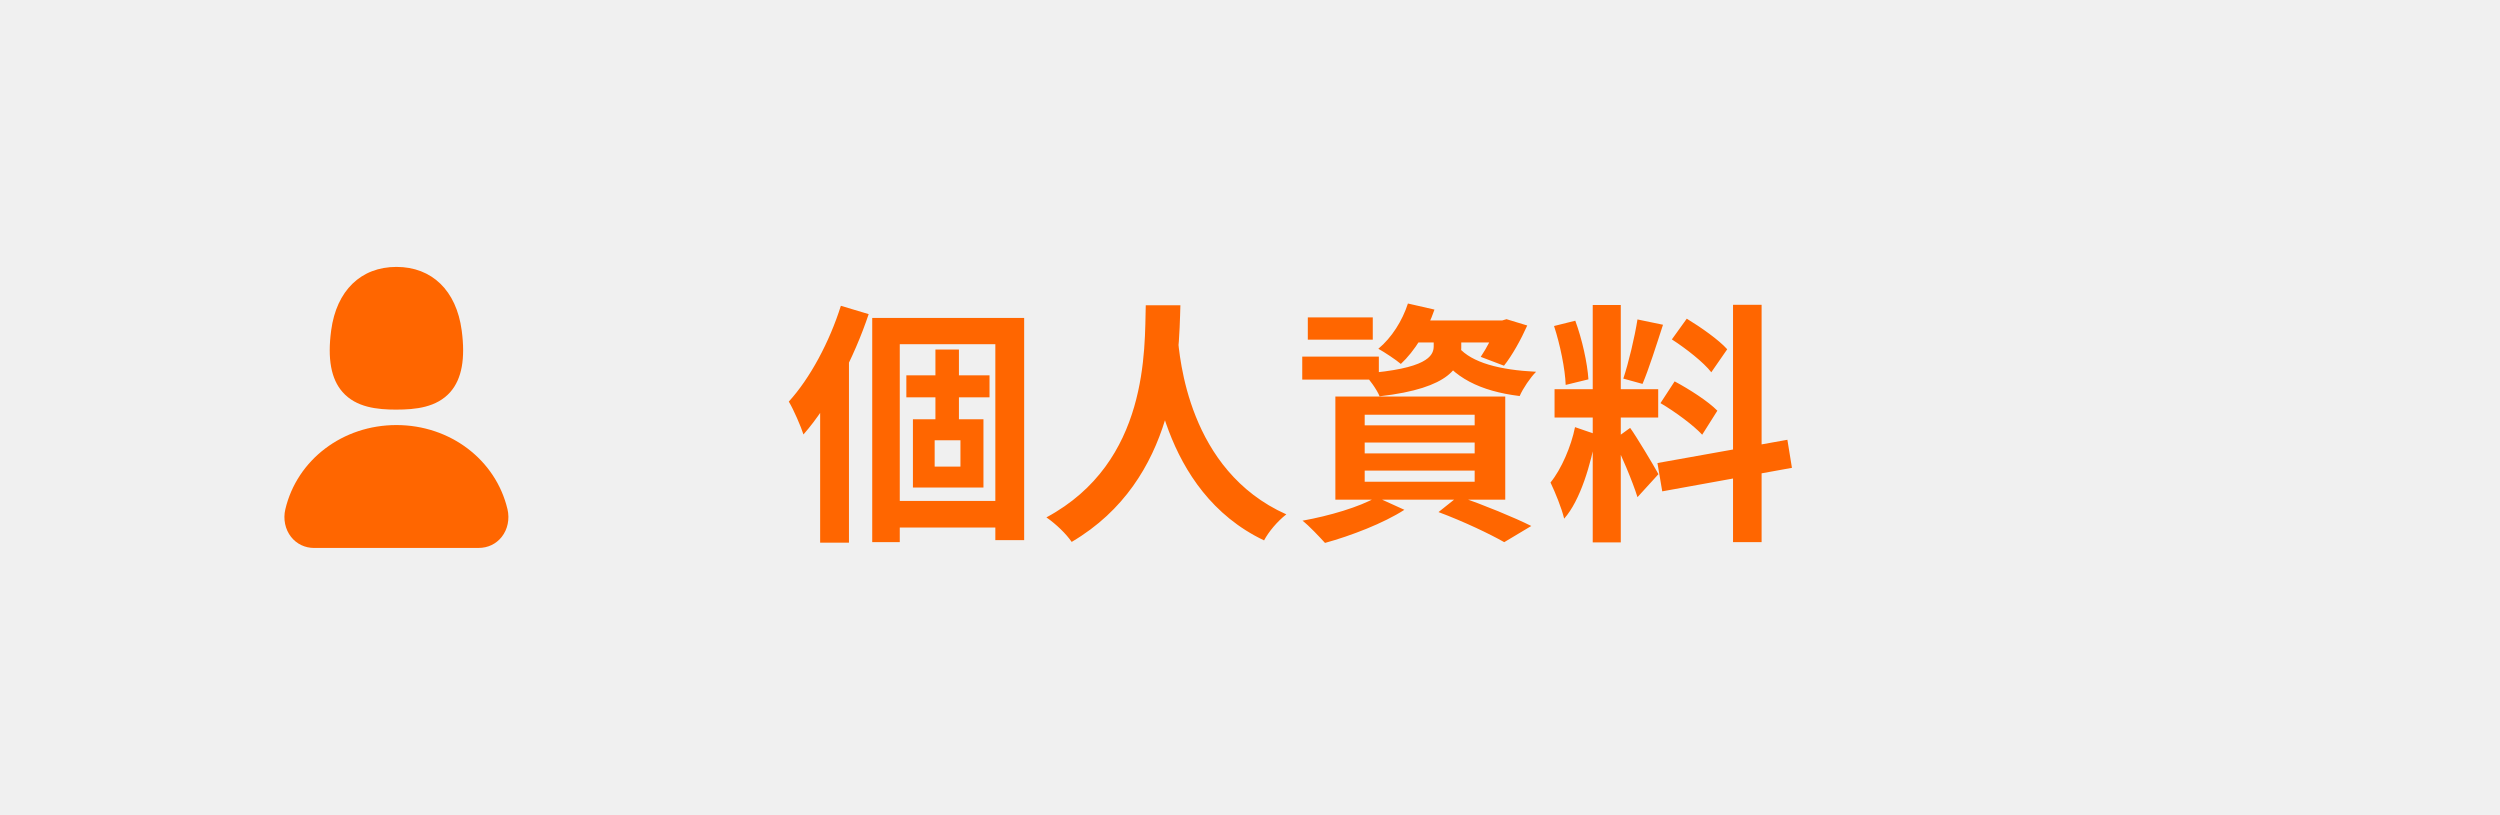
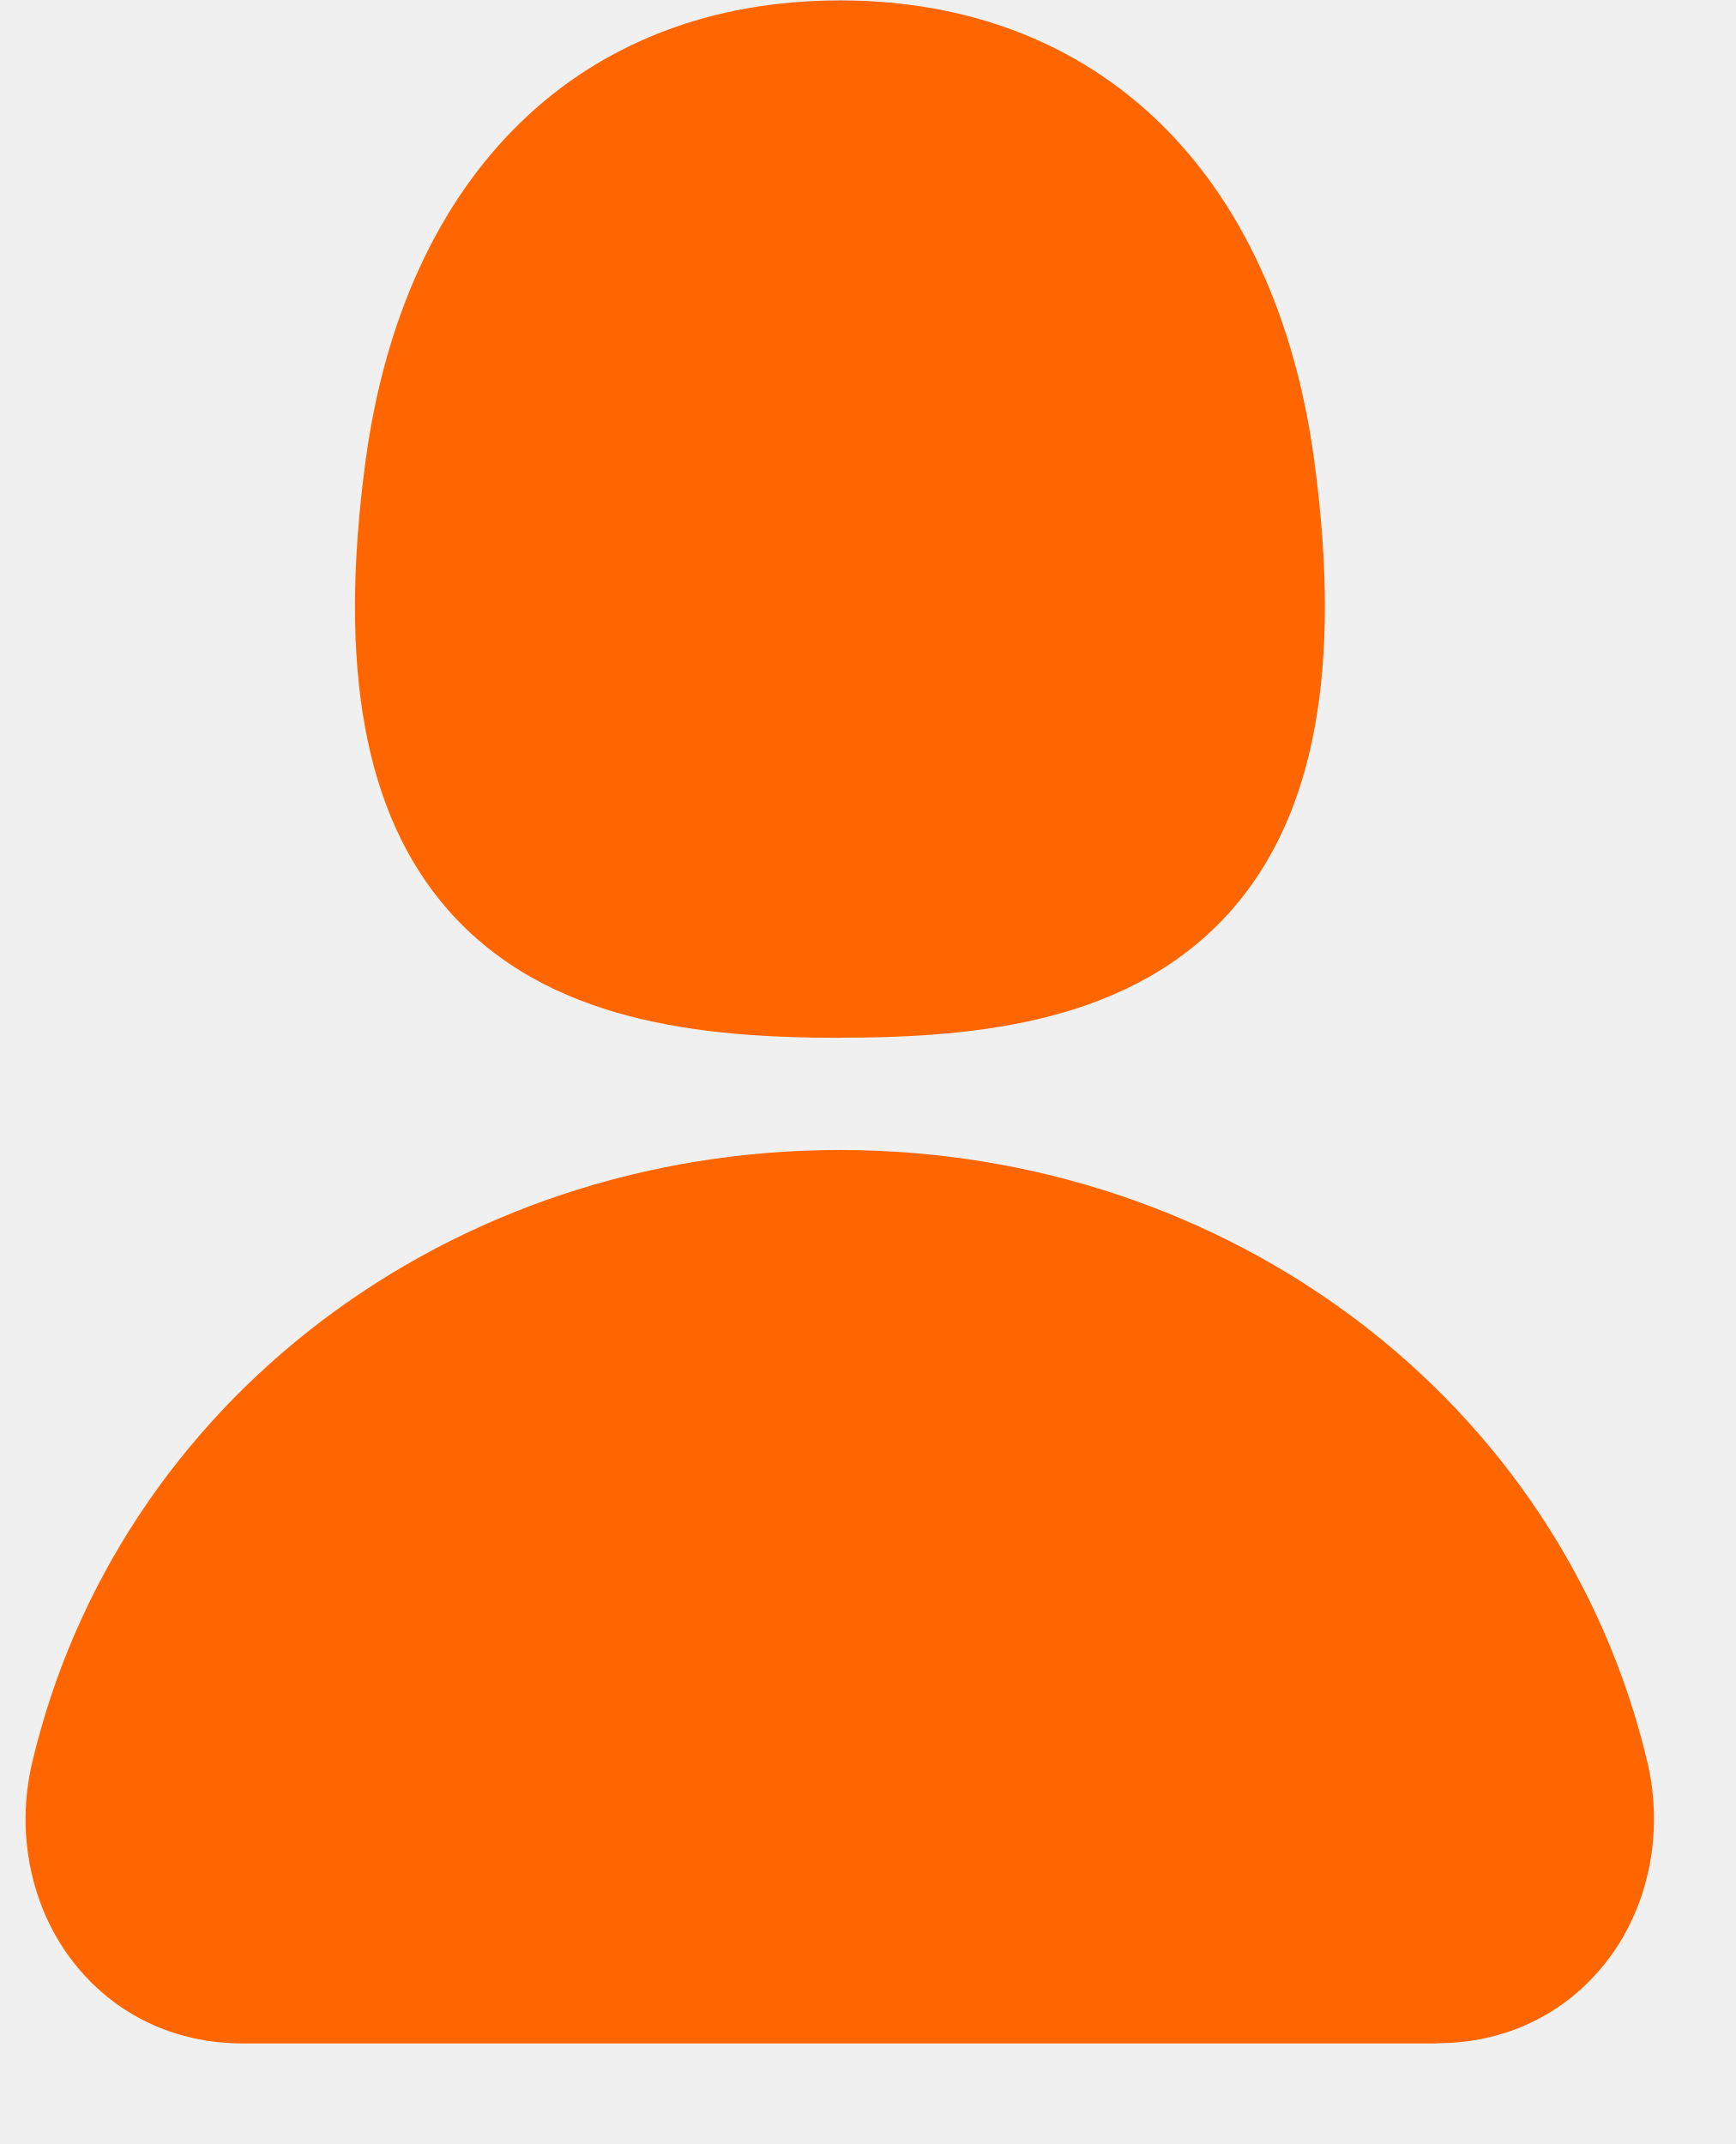
- <svg xmlns="http://www.w3.org/2000/svg" width="178" height="58" viewBox="0 0 178 58" fill="none">
-   <g clip-path="url(#clip0_34229_1852)">
-     <path d="M28.225 29.165C26.869 29.165 25.353 29.015 24.385 27.909C23.571 26.979 23.308 25.541 23.58 23.517C23.96 20.691 25.696 19.004 28.226 19.004C30.756 19.004 32.493 20.691 32.872 23.517C33.144 25.541 32.88 26.977 32.066 27.909C31.096 29.015 29.581 29.164 28.226 29.164L28.225 29.165ZM34.074 39.015H22.376C21.713 39.015 21.126 38.735 20.726 38.229C20.304 37.695 20.15 36.959 20.316 36.261C21.15 32.731 24.402 30.264 28.224 30.264C32.046 30.264 35.298 32.73 36.134 36.261C36.298 36.959 36.144 37.695 35.722 38.228C35.322 38.733 34.737 39.013 34.074 39.013V39.015Z" fill="#FF6600" />
-     <path d="M62.102 22.636V38.602H64.064V24.508H70.868V38.458H72.92V22.636H62.102ZM64.532 26.722V28.288H70.454V26.722H64.532ZM63.11 35.668V37.558H71.858V35.668H63.11ZM66.602 24.886V30.664H68.276V24.886H66.602ZM66.548 31.348H68.384V33.22H66.548V31.348ZM65 29.854V34.714H70.022V29.854H65ZM59.87 21.772C59.06 24.346 57.674 26.938 56.162 28.594C56.504 29.152 57.044 30.412 57.206 30.934C59.078 28.81 60.806 25.48 61.85 22.366L59.87 21.772ZM58.394 26.704V38.638H60.446V24.688L60.428 24.67L58.394 26.704ZM81.578 21.736C81.488 24.814 81.83 32.896 74.504 36.838C75.206 37.324 75.908 38.008 76.304 38.584C83.828 34.156 83.936 25.462 84.044 21.736H81.578ZM83.846 23.932L81.758 24.166C82.028 25.966 82.622 34.966 90.002 38.476C90.326 37.864 90.938 37.126 91.586 36.622C84.566 33.49 83.99 25.39 83.846 23.932ZM97.166 31.51H104.996V32.284H97.166V31.51ZM97.166 33.508H104.996V34.3H97.166V33.508ZM97.166 29.53H104.996V30.286H97.166V29.53ZM95.078 28.234V35.578H107.174V28.234H95.078ZM102.422 36.46C104.204 37.126 106.058 38.008 107.102 38.602L109.028 37.45C107.804 36.838 105.698 35.974 103.844 35.326L102.422 36.46ZM98.012 35.398C96.788 36.1 94.646 36.73 92.738 37.072C93.224 37.45 93.962 38.242 94.34 38.656C96.176 38.152 98.516 37.252 99.992 36.298L98.012 35.398ZM100.1 22.816V24.382H107.39V22.816H100.1ZM100.244 21.61C99.848 22.834 99.092 24.04 98.138 24.832C98.588 25.084 99.38 25.606 99.74 25.912C100.712 25.012 101.63 23.536 102.134 22.042L100.244 21.61ZM102.08 24.022V24.652C102.08 25.372 101.54 26.254 97.112 26.596C97.49 26.992 98.03 27.73 98.228 28.216C103.322 27.64 104.042 26.056 104.042 24.742V24.022H102.08ZM103.862 24.742L102.35 25.048C103.43 26.866 105.392 27.856 108.2 28.198C108.434 27.658 108.956 26.884 109.37 26.47C106.778 26.344 104.798 25.822 103.862 24.742ZM93.116 22.6V24.184H97.742V22.6H93.116ZM92.72 25.39V27.028H98.174V25.39H92.72ZM106.634 22.816V23.068C106.346 23.842 105.842 24.796 105.428 25.408L107.084 26.038C107.66 25.318 108.29 24.184 108.74 23.176L107.264 22.726L106.958 22.816H106.634ZM113.402 21.718V38.62H115.4V21.718H113.402ZM110.684 27.712V29.728H118.064V27.712H110.684ZM110.648 23.212C111.08 24.526 111.44 26.29 111.476 27.406L113.096 27.01C113.024 25.858 112.646 24.148 112.16 22.834L110.648 23.212ZM116.588 22.744C116.39 24.004 115.958 25.822 115.58 26.956L116.948 27.334C117.398 26.272 117.938 24.562 118.406 23.122L116.588 22.744ZM123.392 21.7V38.602H125.426V21.7H123.392ZM118.01 32.968L118.352 34.984L127.586 33.31L127.262 31.312L118.01 32.968ZM119.036 24.166C120.044 24.814 121.304 25.804 121.844 26.506L122.978 24.868C122.384 24.202 121.106 23.302 120.098 22.69L119.036 24.166ZM118.226 28.702C119.27 29.314 120.584 30.286 121.196 30.952L122.276 29.242C121.628 28.576 120.278 27.712 119.234 27.154L118.226 28.702ZM112.142 30.412C111.872 31.78 111.152 33.436 110.396 34.354C110.738 35.074 111.188 36.172 111.368 36.928C112.52 35.632 113.276 33.04 113.654 30.934L112.142 30.412ZM116.066 30.466L114.896 31.312C115.382 32.266 116.246 34.282 116.588 35.398L118.082 33.76C117.794 33.22 116.444 30.97 116.066 30.466Z" fill="#FF6600" />
-   </g>
-   <defs>
-     <clipPath id="clip0_34229_1852">
-       <rect width="112" height="26" fill="white" transform="translate(16 16)" />
-     </clipPath>
-   </defs>
+ <svg xmlns="http://www.w3.org/2000/svg" width="17" height="21" viewBox="0 0 17 21" fill="none">
+   <path d="M8.225 10.165C6.869 10.165 5.353 10.015 4.385 8.909C3.571 7.979 3.308 6.541 3.58 4.517C3.96 1.691 5.696 0.004 8.226 0.004C10.756 0.004 12.493 1.691 12.872 4.517C13.144 6.541 12.88 7.977 12.066 8.909C11.096 10.015 9.581 10.164 8.226 10.164L8.225 10.165ZM14.074 20.015H2.376C1.713 20.015 1.126 19.735 0.726 19.229C0.304 18.695 0.15 17.959 0.316 17.261C1.15 13.731 4.402 11.264 8.224 11.264C12.046 11.264 15.298 13.73 16.134 17.261C16.298 17.959 16.144 18.695 15.722 19.228C15.322 19.733 14.737 20.013 14.074 20.013V20.015Z" fill="#FF6600" />
</svg>
